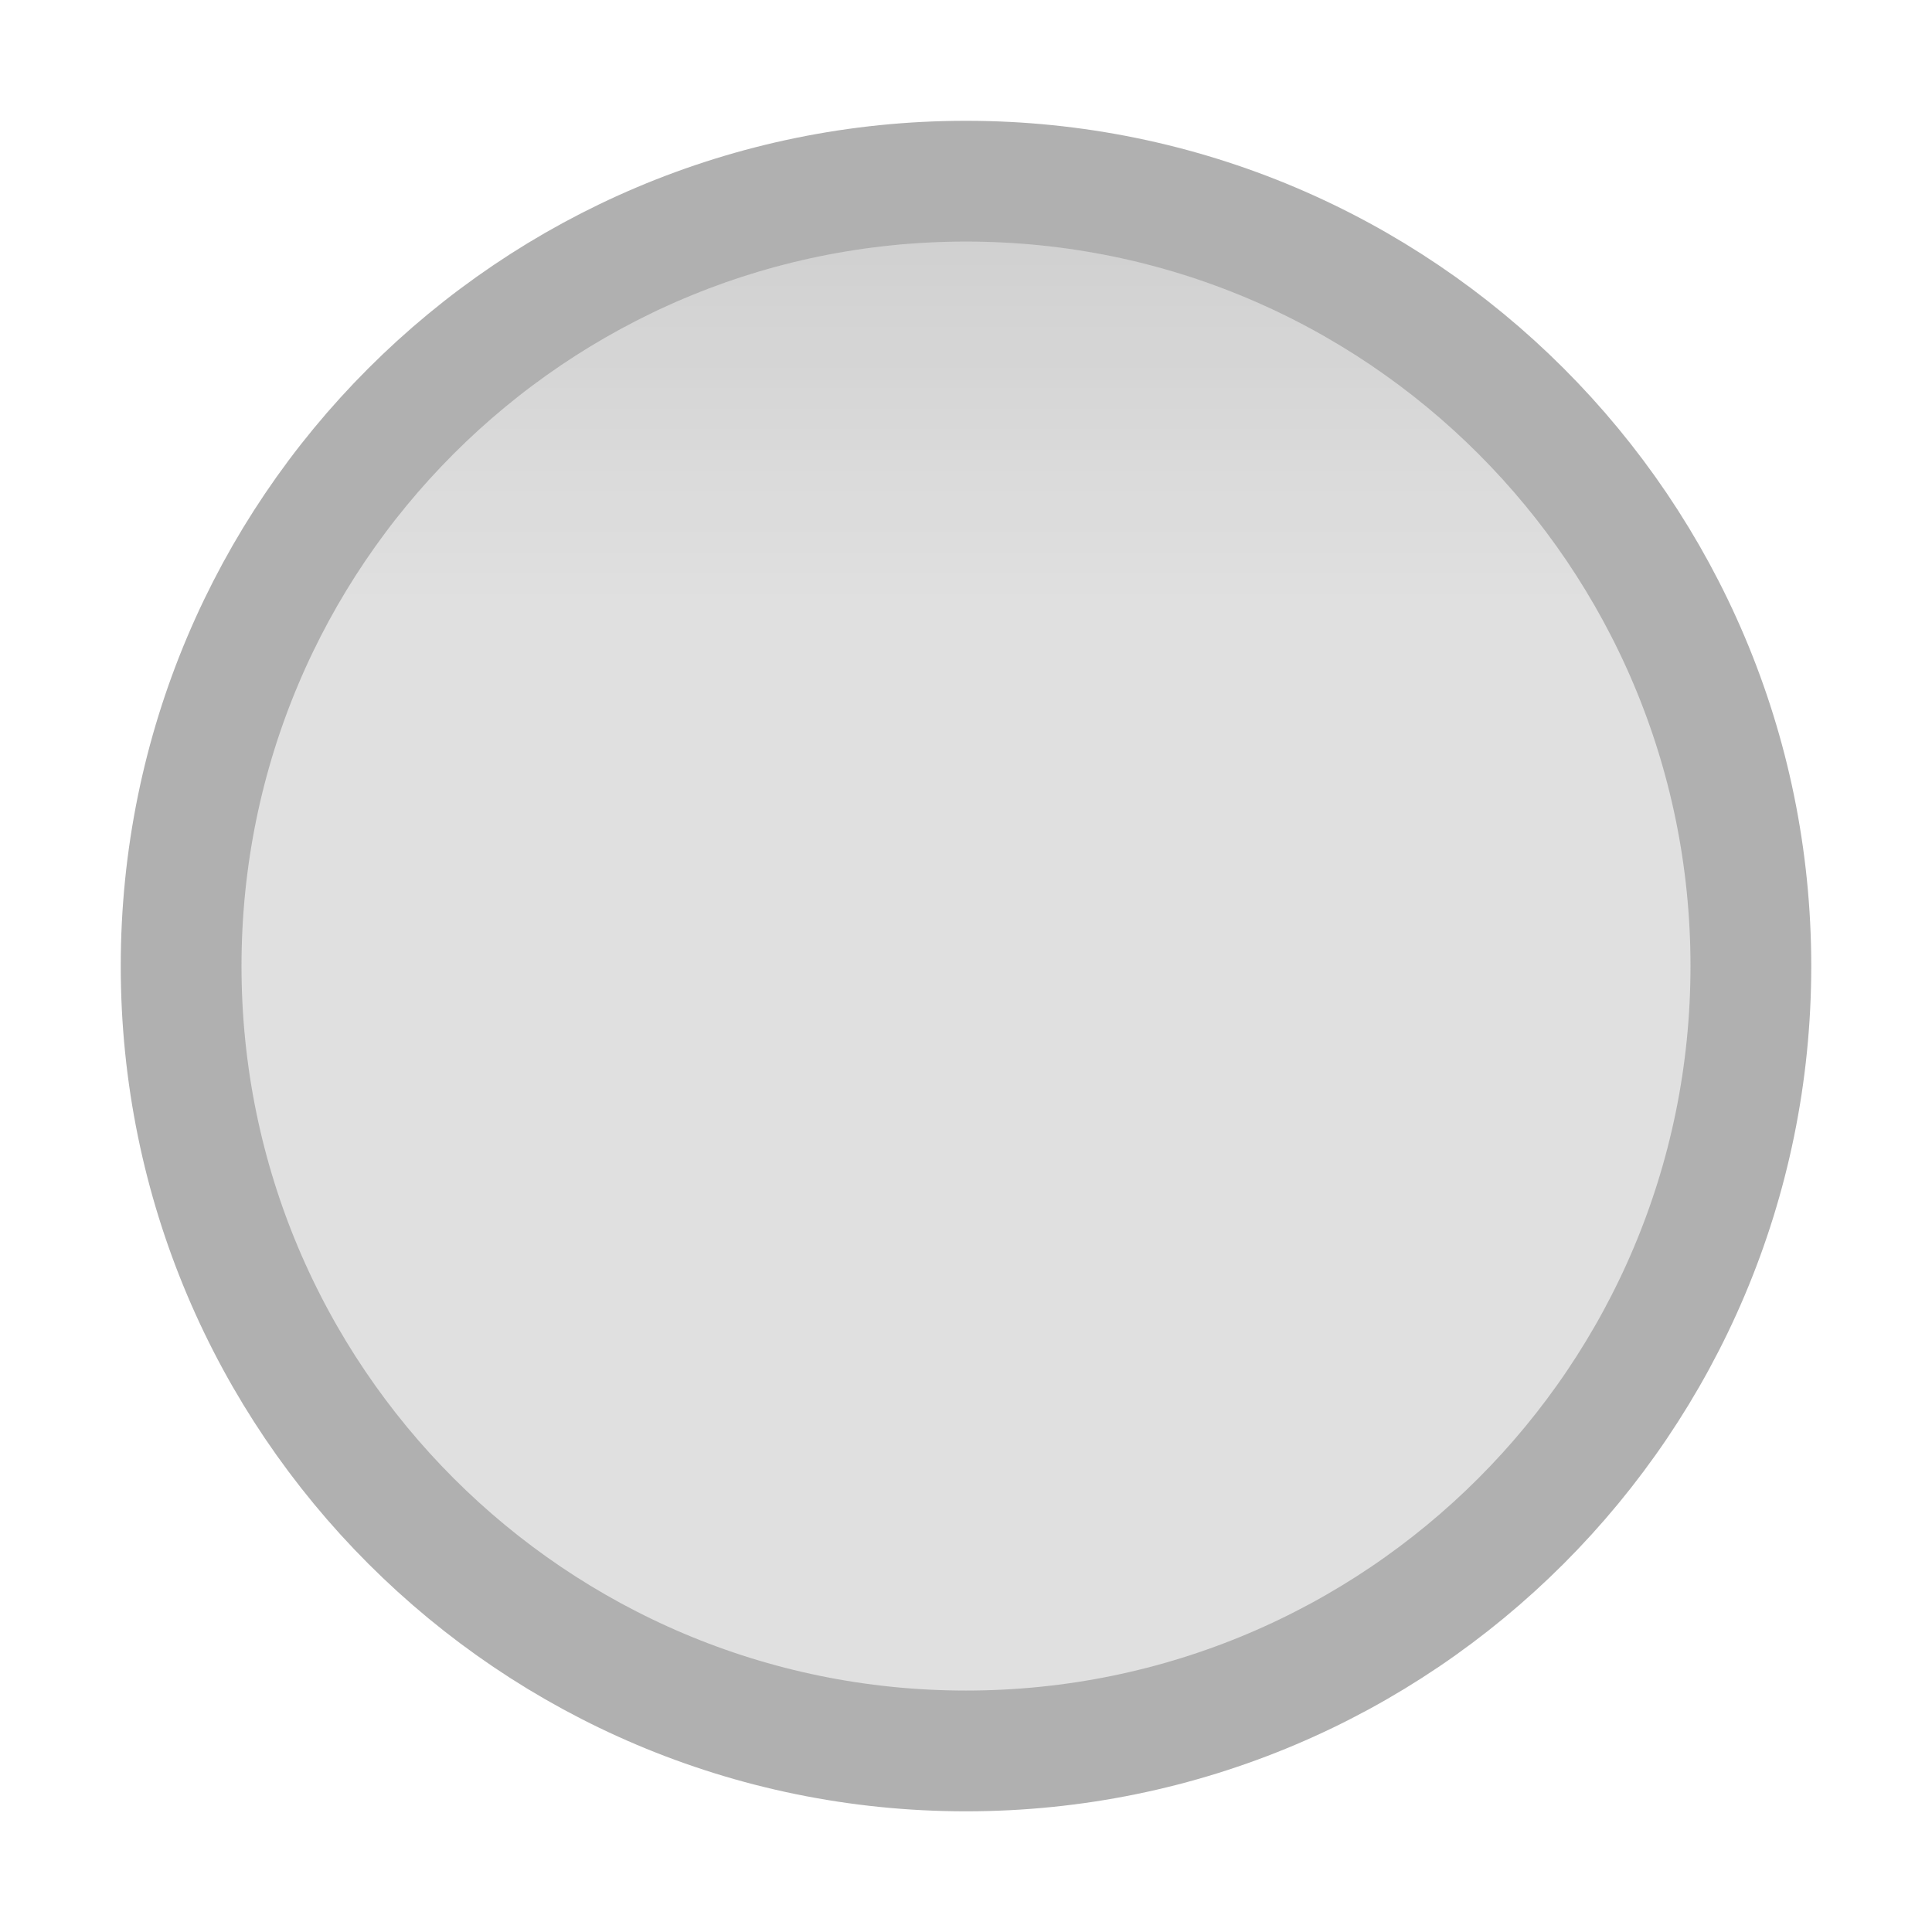
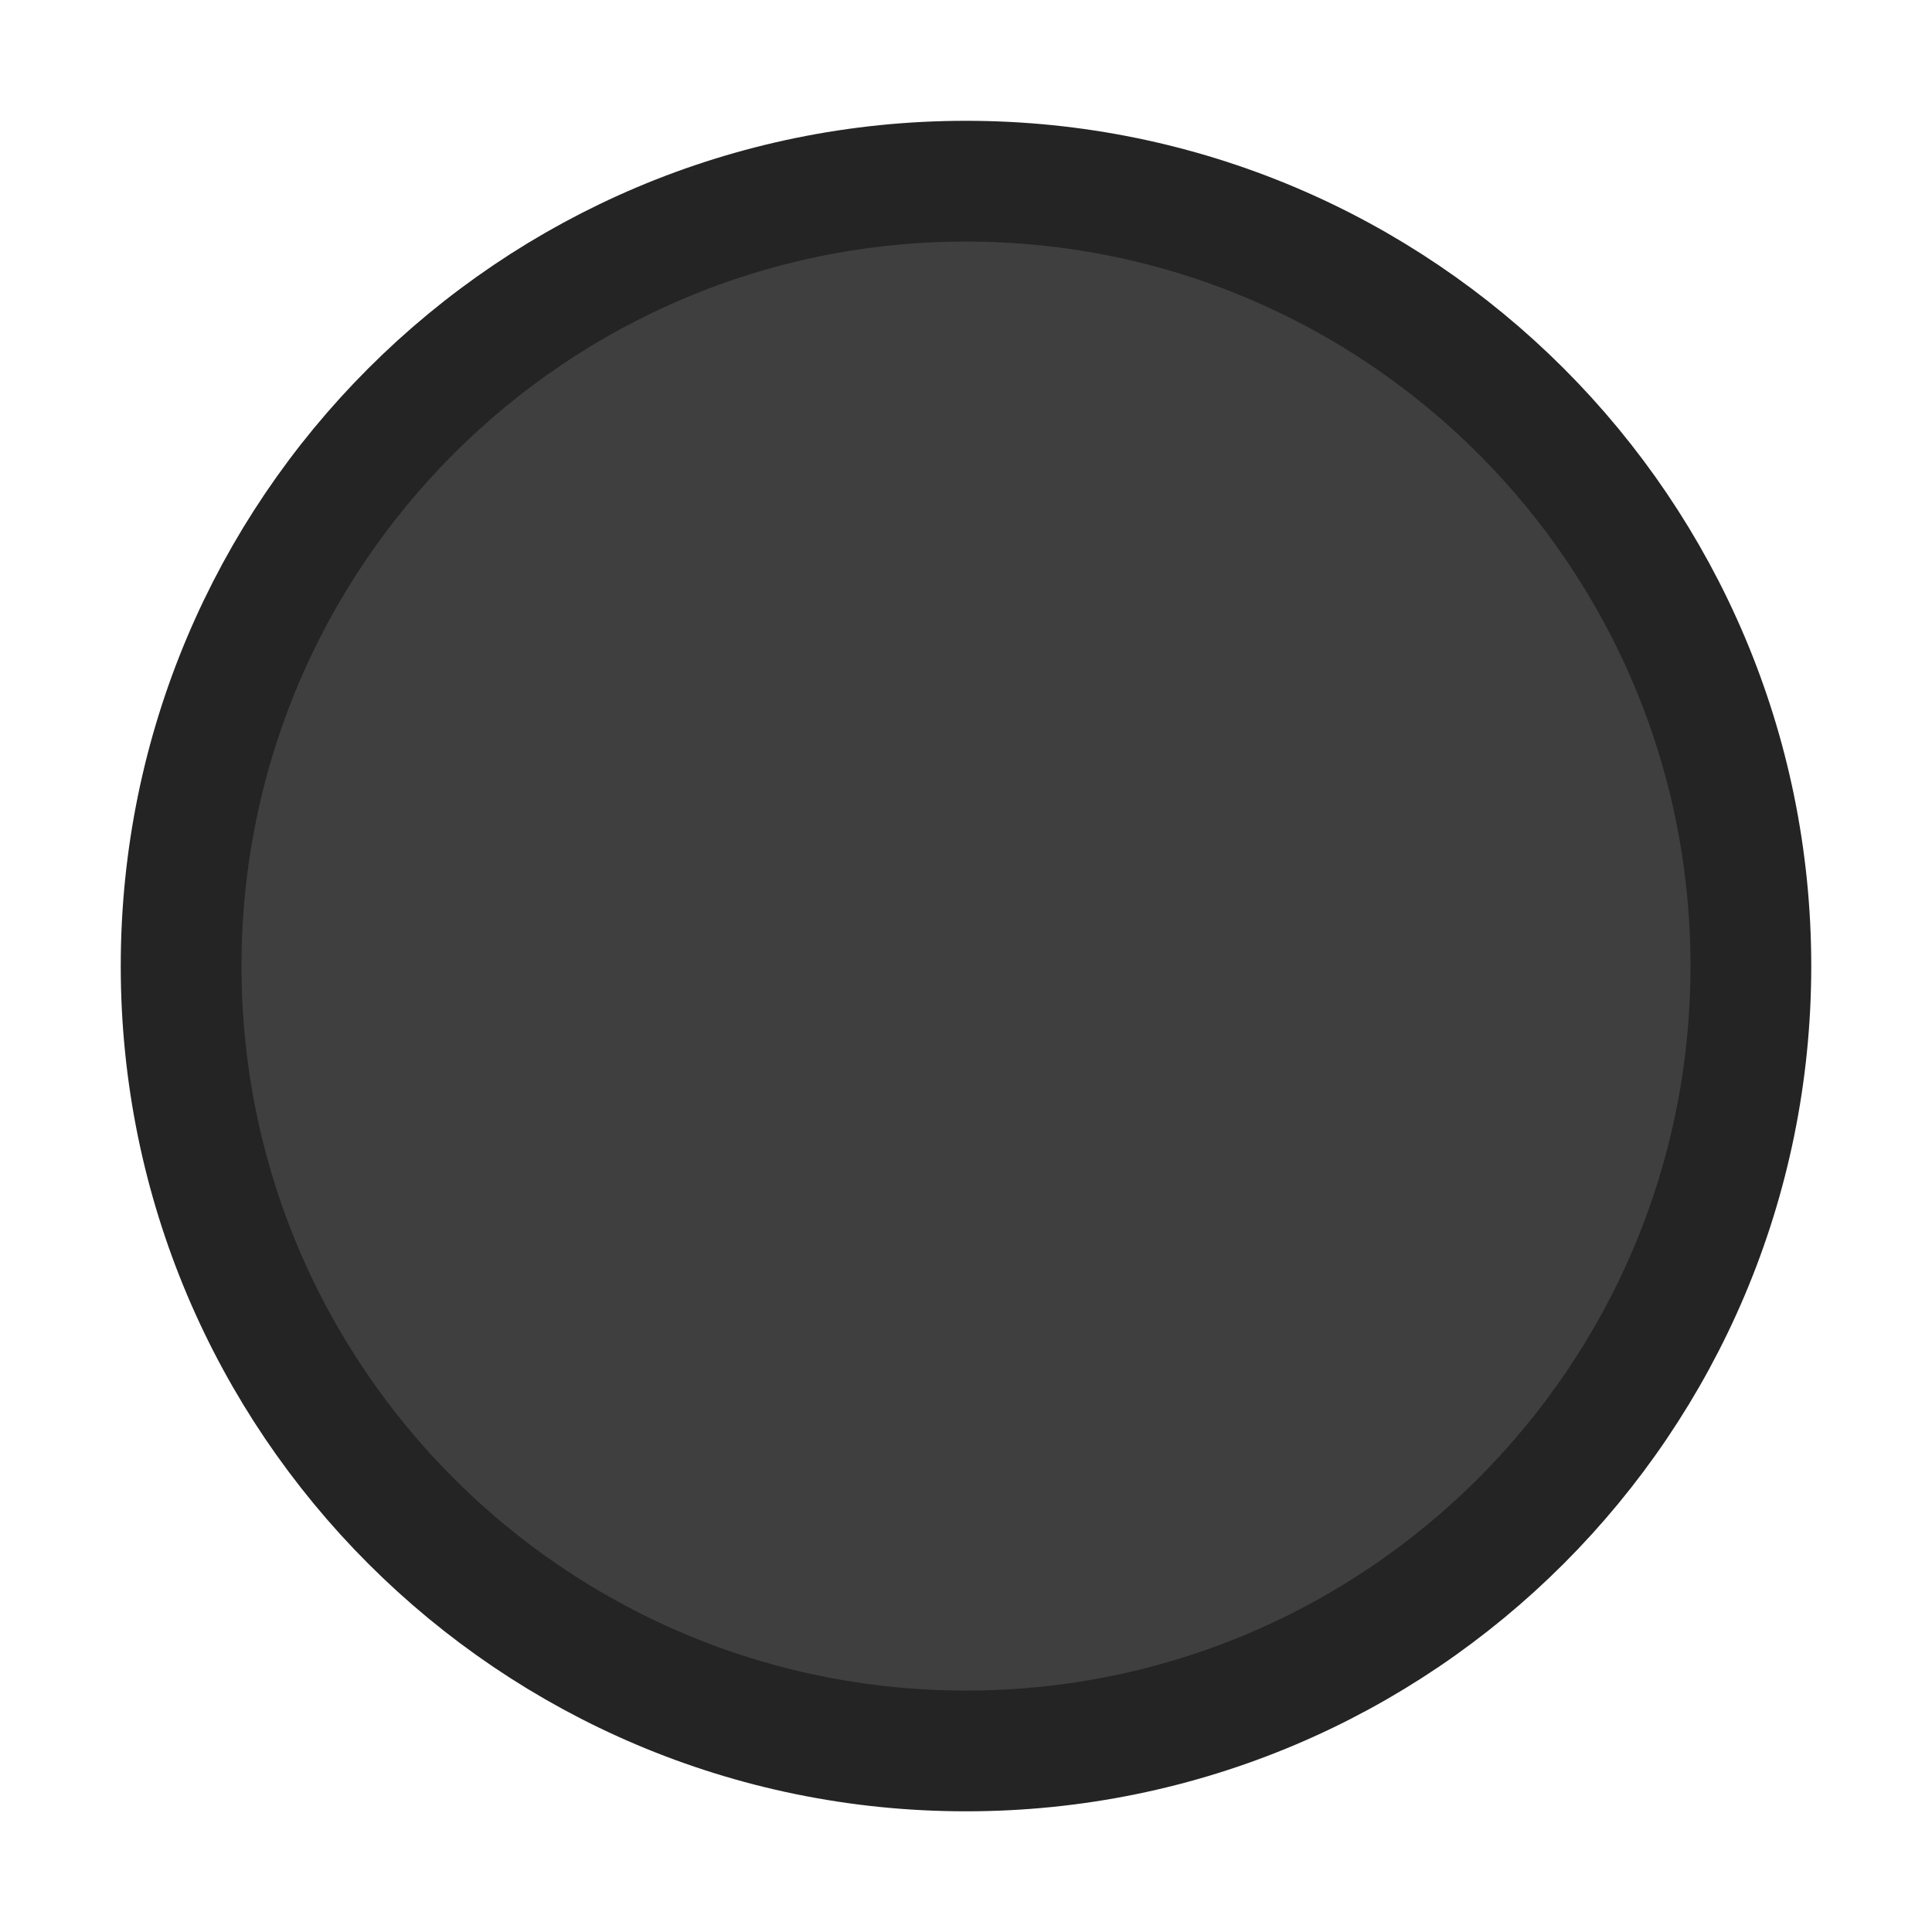
<svg xmlns="http://www.w3.org/2000/svg" xmlns:xlink="http://www.w3.org/1999/xlink" width="16" height="16" id="svg3806" version="1.1">
  <defs id="defs3808">
    <linearGradient id="linearGradient3843">
-       <stop style="stop-color:#000000;stop-opacity:0.08;" offset="0" id="stop3845" />
-       <stop style="stop-color:#000000;stop-opacity:0;" offset="1" id="stop3847" />
+       <stop style="stop-color:#3b3b3b;stop-opacity:1;" offset="0" id="stop3845" />
+       <stop style="stop-color:#3b3b3b;stop-opacity:1;" offset="1" id="stop3847" />
    </linearGradient>
    <linearGradient id="linearGradient3814">
      <stop style="stop-color:#ffffff;stop-opacity:0;" offset="0" id="stop3816" />
      <stop style="stop-color:#ffffff;stop-opacity:0.08;" offset="1" id="stop3818" />
    </linearGradient>
    <linearGradient id="linearGradient4391">
      <stop style="stop-color:#000000;stop-opacity:0.08;" offset="0" id="stop4393" />
      <stop style="stop-color:#000000;stop-opacity:0;" offset="1" id="stop4395" />
    </linearGradient>
    <linearGradient id="linearGradient4381">
      <stop style="stop-color:#000000;stop-opacity:0.25;" offset="0" id="stop4383" />
      <stop style="stop-color:#000000;stop-opacity:0.4;" offset="1" id="stop4385" />
    </linearGradient>
    <linearGradient id="linearGradient4352">
      <stop style="stop-color:#f5f5f5;stop-opacity:1;" offset="0" id="stop4354" />
      <stop style="stop-color:#d9d9d9;stop-opacity:1;" offset="1" id="stop4356" />
    </linearGradient>
    <linearGradient id="linearGradient4342">
      <stop style="stop-color:#ffffff;stop-opacity:0;" offset="0" id="stop4344" />
      <stop style="stop-color:#ffffff;stop-opacity:0.3;" offset="1" id="stop4346" />
    </linearGradient>
    <linearGradient id="linearGradient4332">
      <stop style="stop-color:#000000;stop-opacity:0.06;" offset="0" id="stop4334" />
      <stop style="stop-color:#000000;stop-opacity:0.02;" offset="1" id="stop4336" />
    </linearGradient>
    <linearGradient xlink:href="#linearGradient4332" id="linearGradient4338" x1="9" y1="2.545" x2="9" y2="13.455" gradientUnits="userSpaceOnUse" />
-     <linearGradient xlink:href="#linearGradient4342" id="linearGradient4348" x1="8" y1="0.462" x2="8" y2="14.462" gradientUnits="userSpaceOnUse" />
    <linearGradient xlink:href="#linearGradient3814" id="linearGradient3820" x1="8" y1="1.538" x2="8" y2="15.538" gradientUnits="userSpaceOnUse" />
-     <linearGradient xlink:href="#linearGradient3843" id="linearGradient3849" x1="8" y1="0.462" x2="8" y2="4.5" gradientUnits="userSpaceOnUse" />
  </defs>
  <g id="layer1" transform="translate(0,-1036.362)">
-     <path transform="matrix(0.9285714,0,0,0.9285724,0.5714287,1037.934)" d="m 15,8 c 0,3.866 -3.134,7 -7,7 C 4.134,15 1,11.866 1,8 1,4.134 4.134,1 8,1 c 3.866,0 7,3.134 7,7 z" id="path4340" style="fill:none;fill-opacity:1;stroke:url(#linearGradient4348);stroke-width:1.077;stroke-opacity:1" />
-     <path style="fill:#e0e0e0;fill-opacity:1;stroke:#b0b0b0;stroke-width:1.077;stroke-opacity:1" id="path4328" d="m 15,8 c 0,3.866 -3.134,7 -7,7 C 4.134,15 1,11.866 1,8 1,4.134 4.134,1 8,1 c 3.866,0 7,3.134 7,7 z" transform="matrix(0.9285714,0,0,0.9285724,0.5714286,1036.934)" />
-     <path transform="matrix(0.8571429,0,0,0.857146,1.142857,1037.505)" d="M 15,8 A 7,7 0 1 1 1,8 7,7 0 1 1 15,8 z" id="path3841" style="fill:url(#linearGradient3849);fill-opacity:1;stroke:none" />
+     <path style="fill:#3f3f3f;fill-opacity:1;stroke:#242424;stroke-width:1.077;stroke-opacity:1" id="path4328" d="m 15,8 c 0,3.866 -3.134,7 -7,7 C 4.134,15 1,11.866 1,8 1,4.134 4.134,1 8,1 c 3.866,0 7,3.134 7,7 z" transform="matrix(0.9285714,0,0,0.9285724,0.5714286,1036.934)" />
  </g>
</svg>
